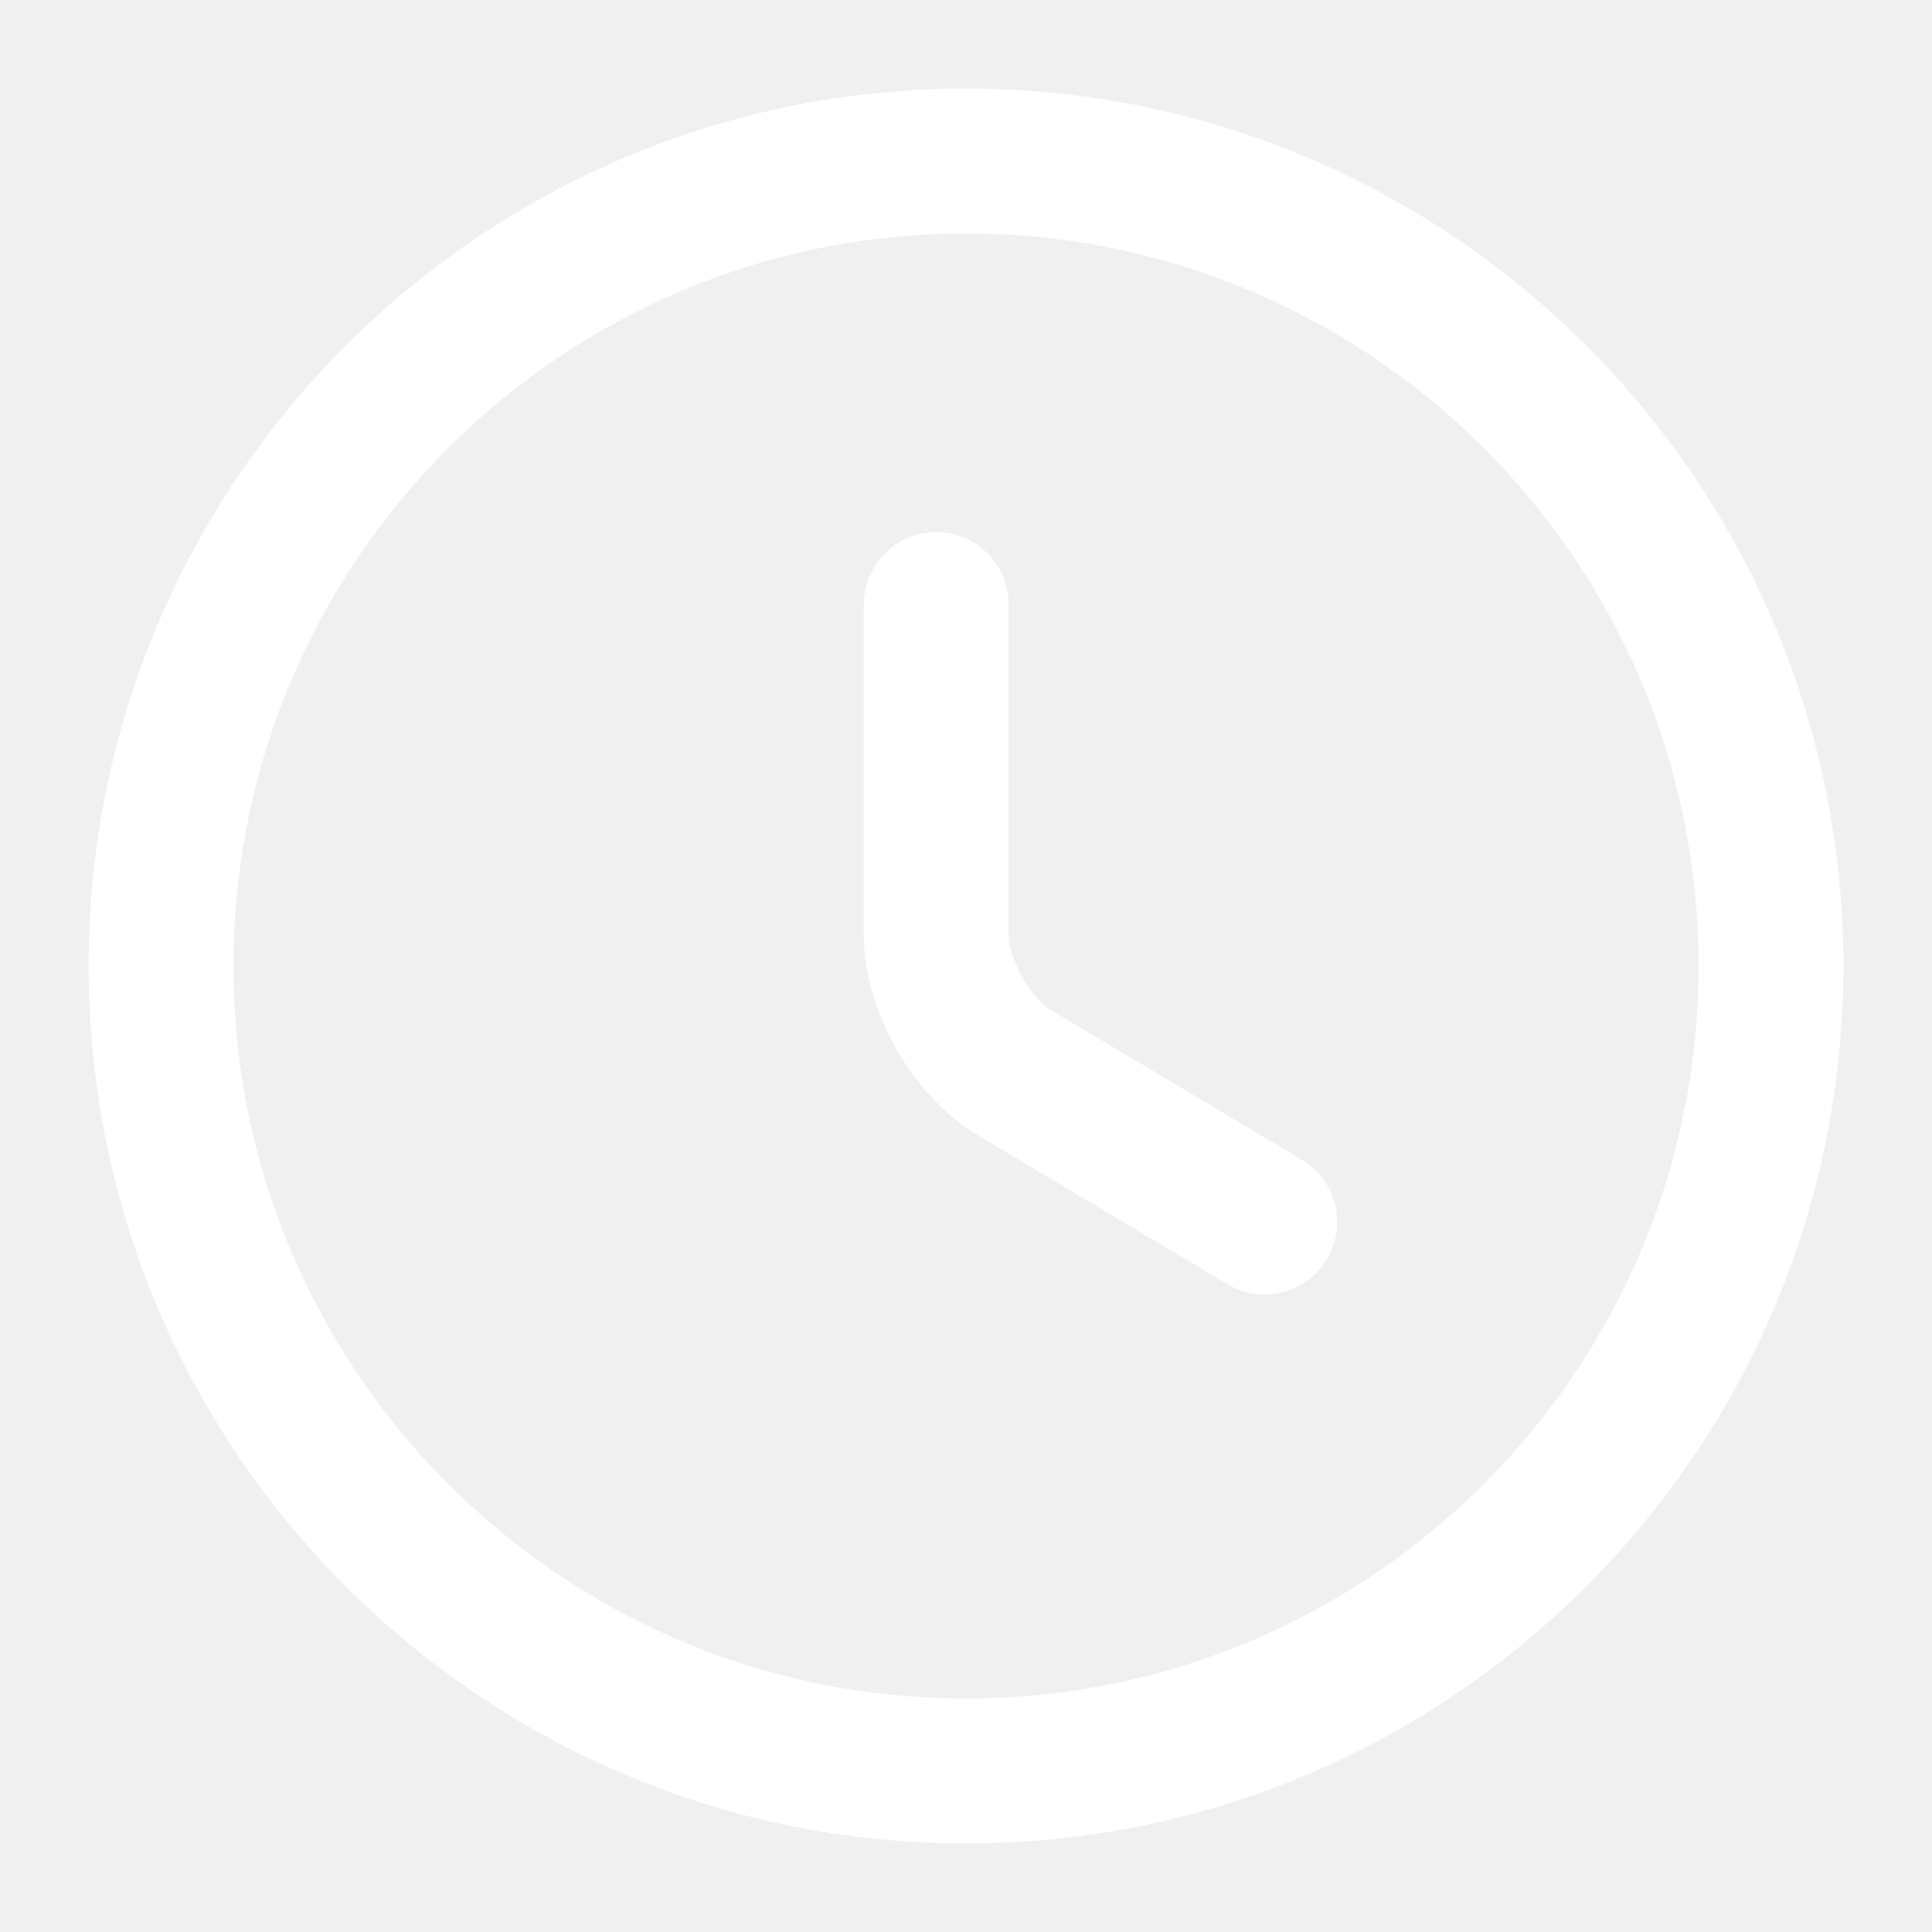
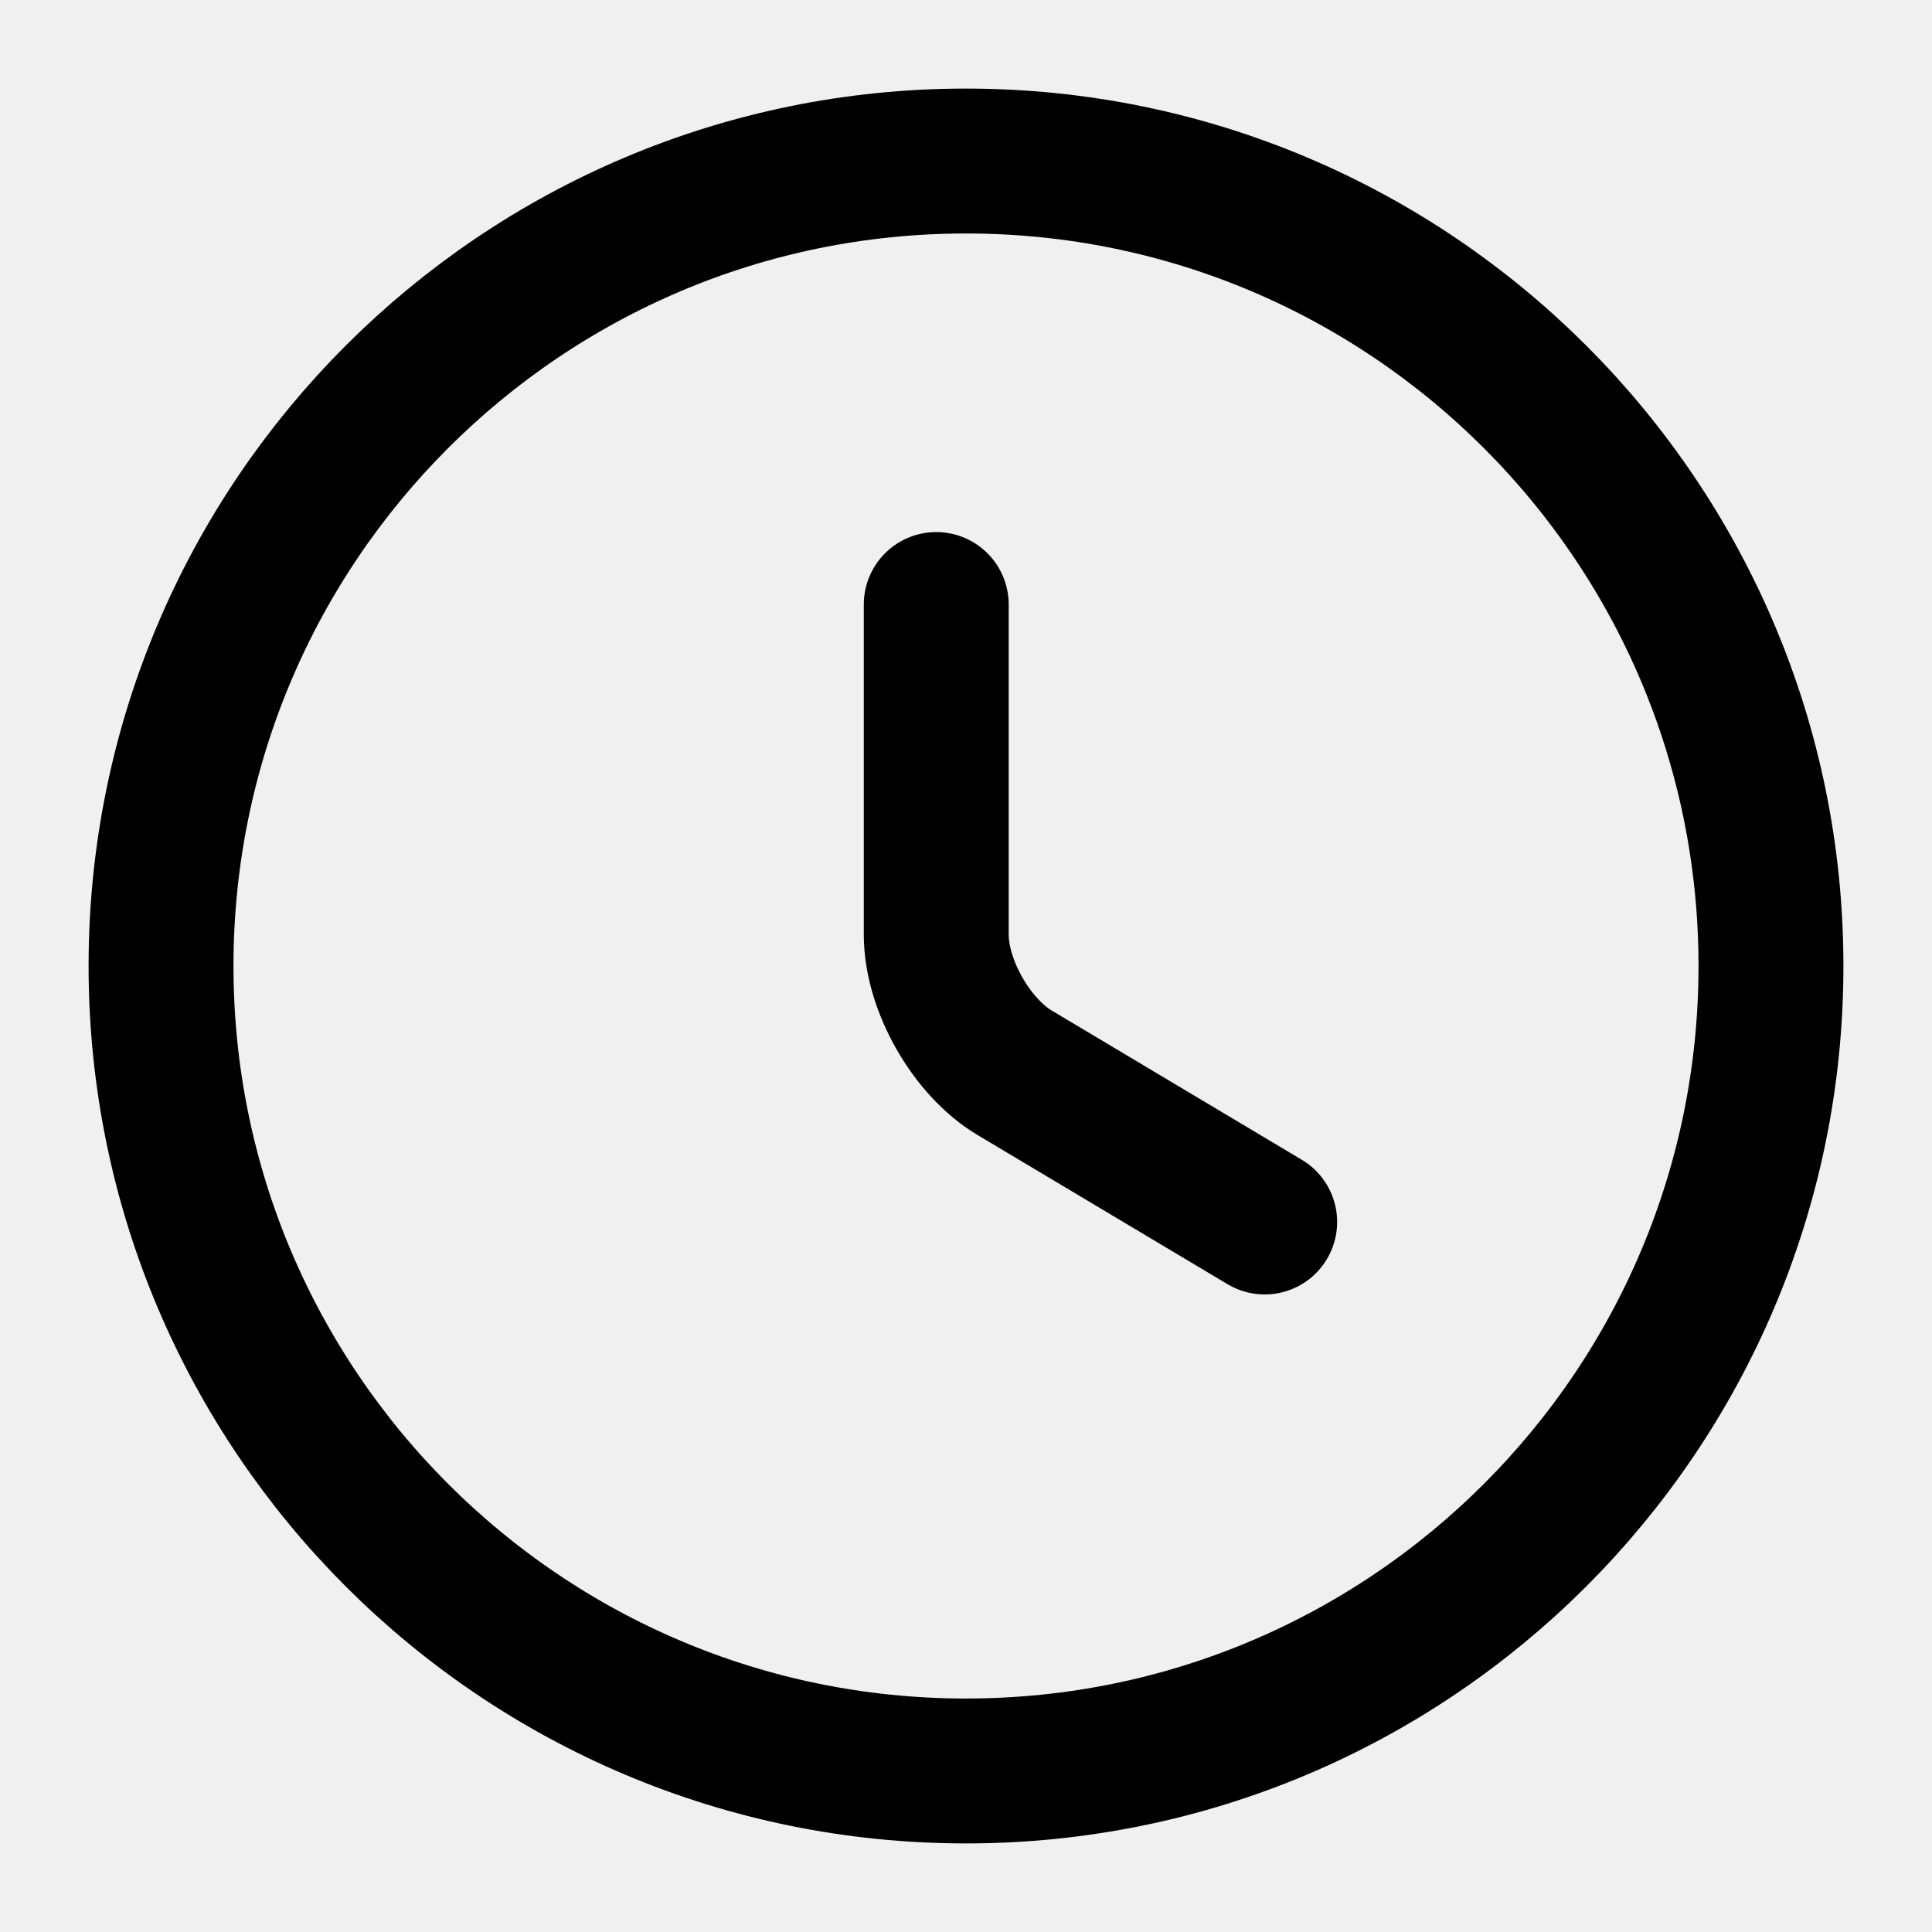
<svg xmlns="http://www.w3.org/2000/svg" width="20" height="20" viewBox="0 0 20 20" fill="none">
-   <path d="M18.333 10C18.333 14.6 14.6 18.333 10 18.333C5.4 18.333 1.667 14.6 1.667 10C1.667 5.4 5.4 1.667 10 1.667C14.6 1.667 18.333 5.4 18.333 10Z" stroke="white" stroke-width="1.5" stroke-linecap="round" stroke-linejoin="round" />
-   <path d="M13.092 12.65L10.508 11.108C10.058 10.842 9.692 10.2 9.692 9.675V6.258" stroke="white" stroke-width="1.5" stroke-linecap="round" stroke-linejoin="round" />
+   <path d="M18.333 10C18.333 14.6 14.6 18.333 10 18.333C5.4 18.333 1.667 14.6 1.667 10C1.667 5.4 5.4 1.667 10 1.667C14.6 1.667 18.333 5.4 18.333 10Z" stroke="currentColor" stroke-width="1.5" stroke-linecap="round" stroke-linejoin="round" />
+   <path d="M13.092 12.65L10.508 11.108C10.058 10.842 9.692 10.2 9.692 9.675V6.258" stroke="currentColor" stroke-width="1.5" stroke-linecap="round" stroke-linejoin="round" />
</svg>
